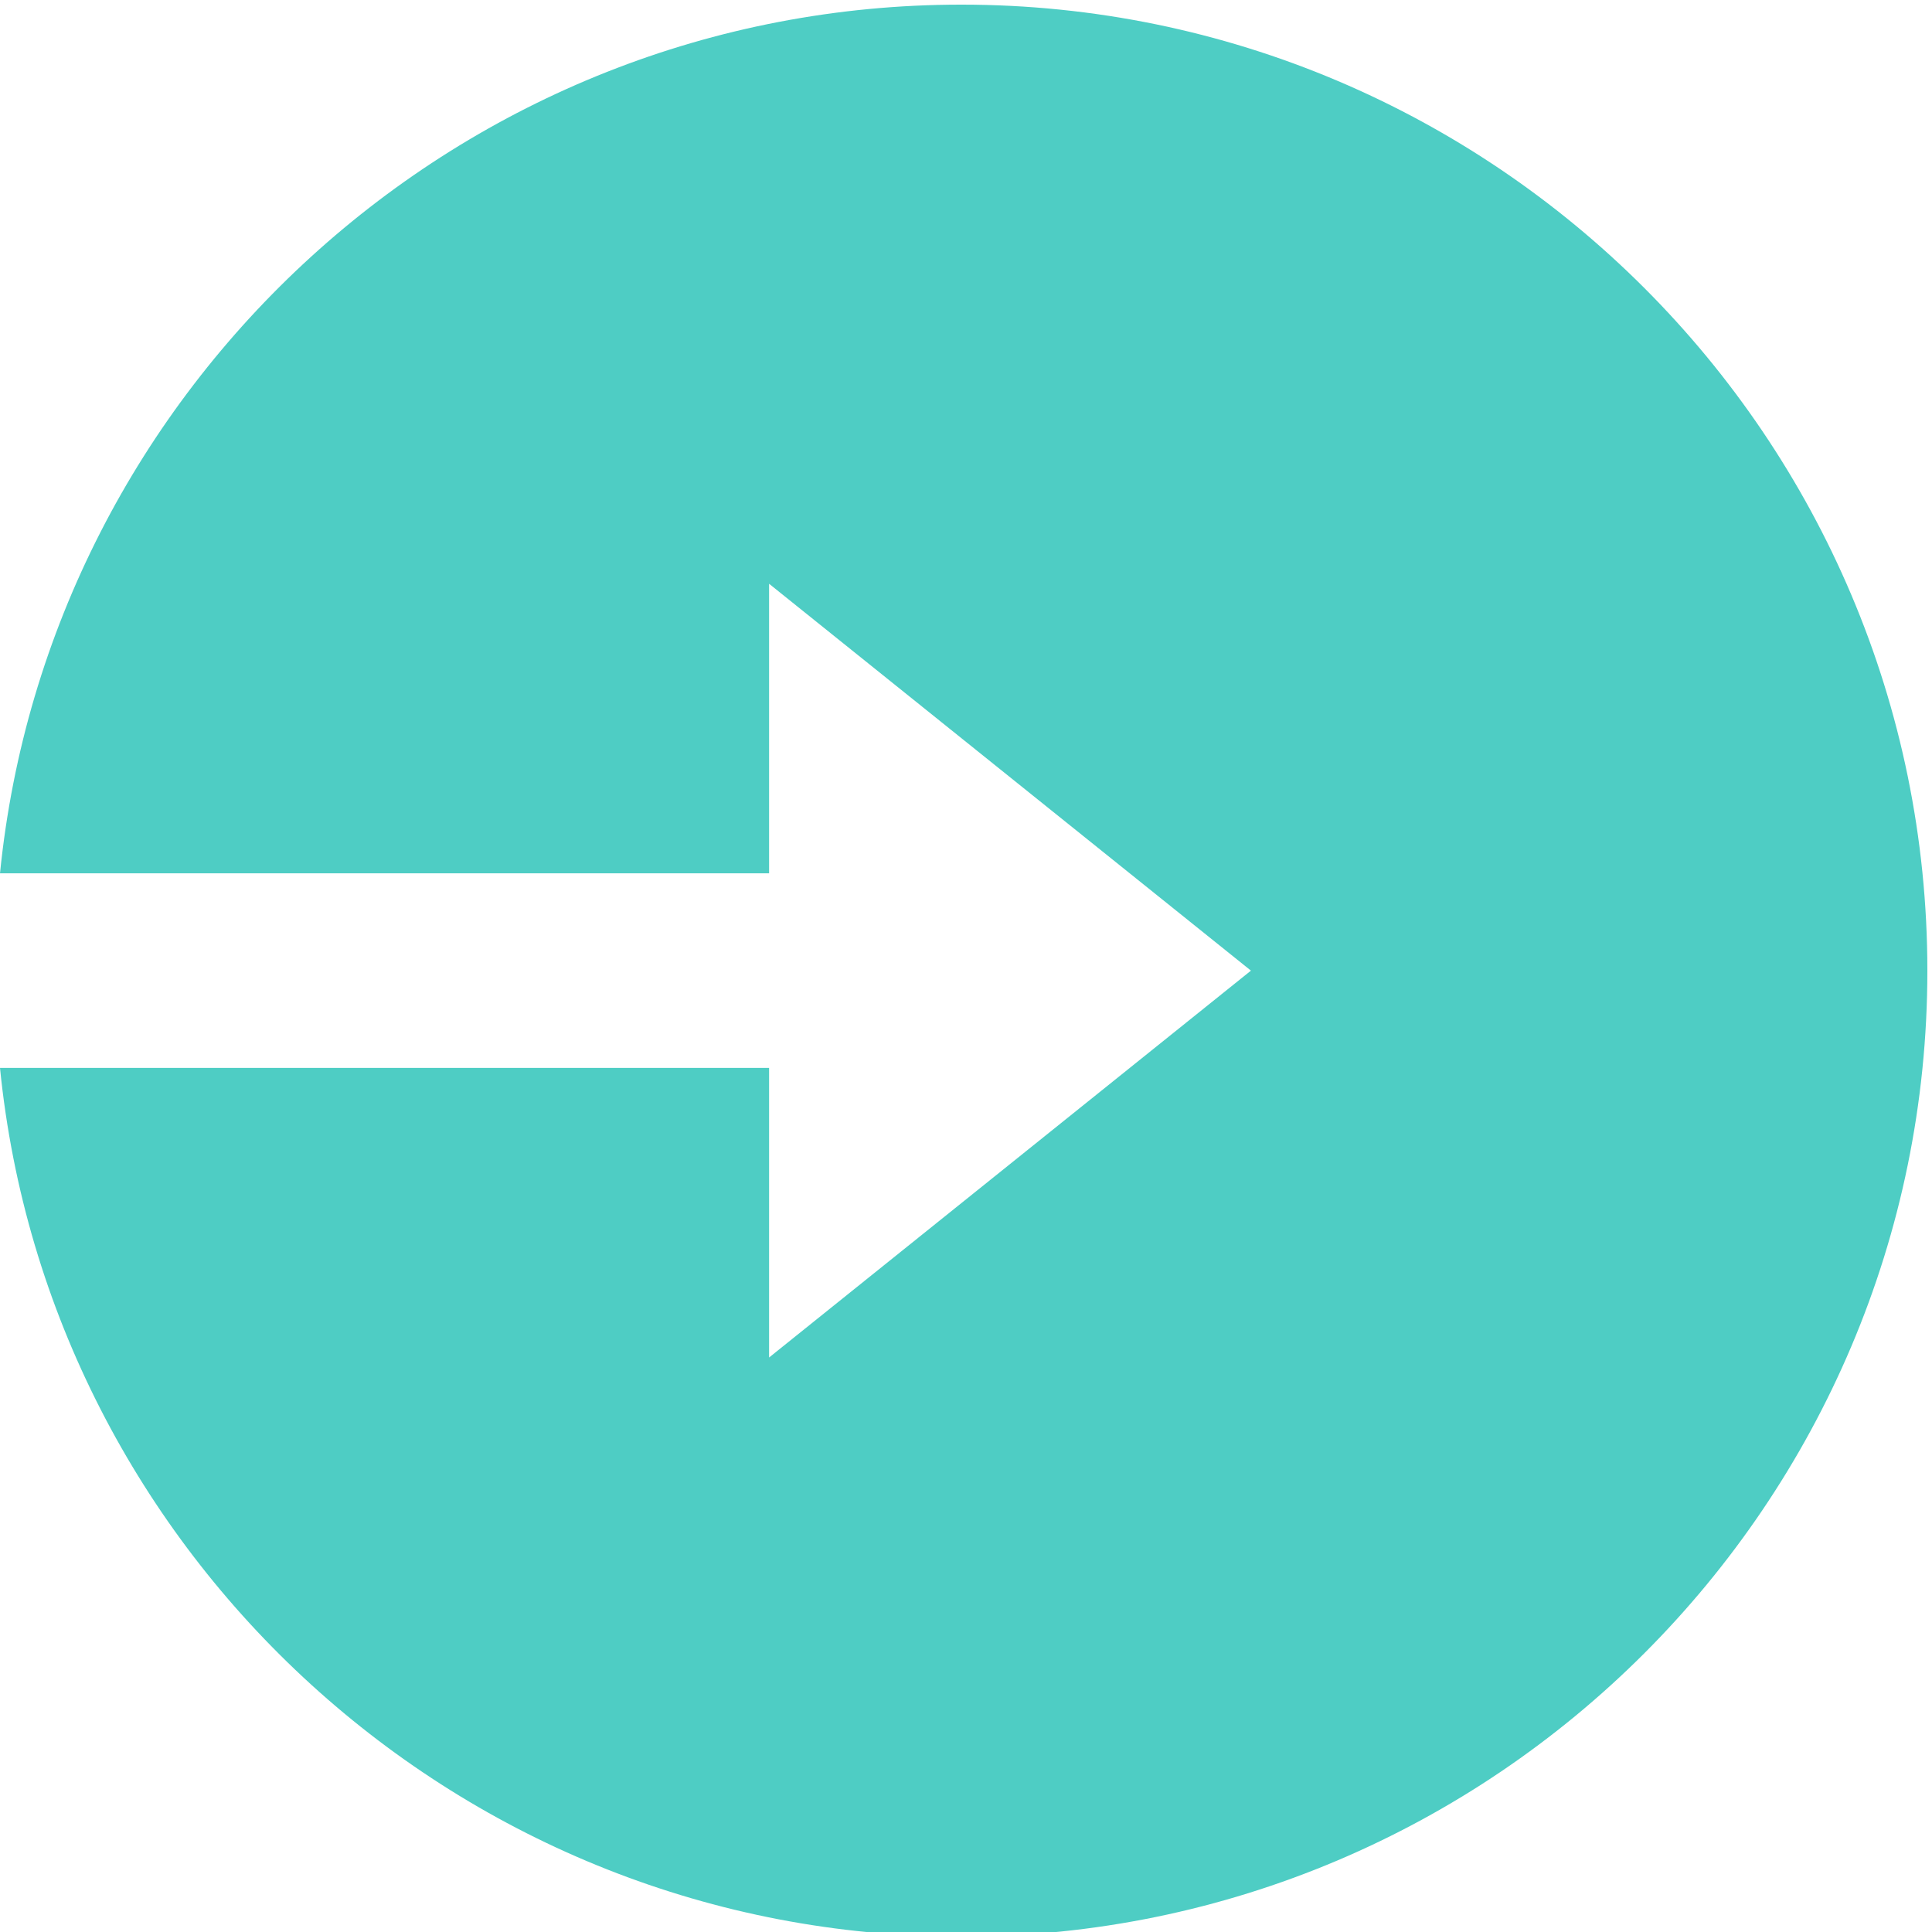
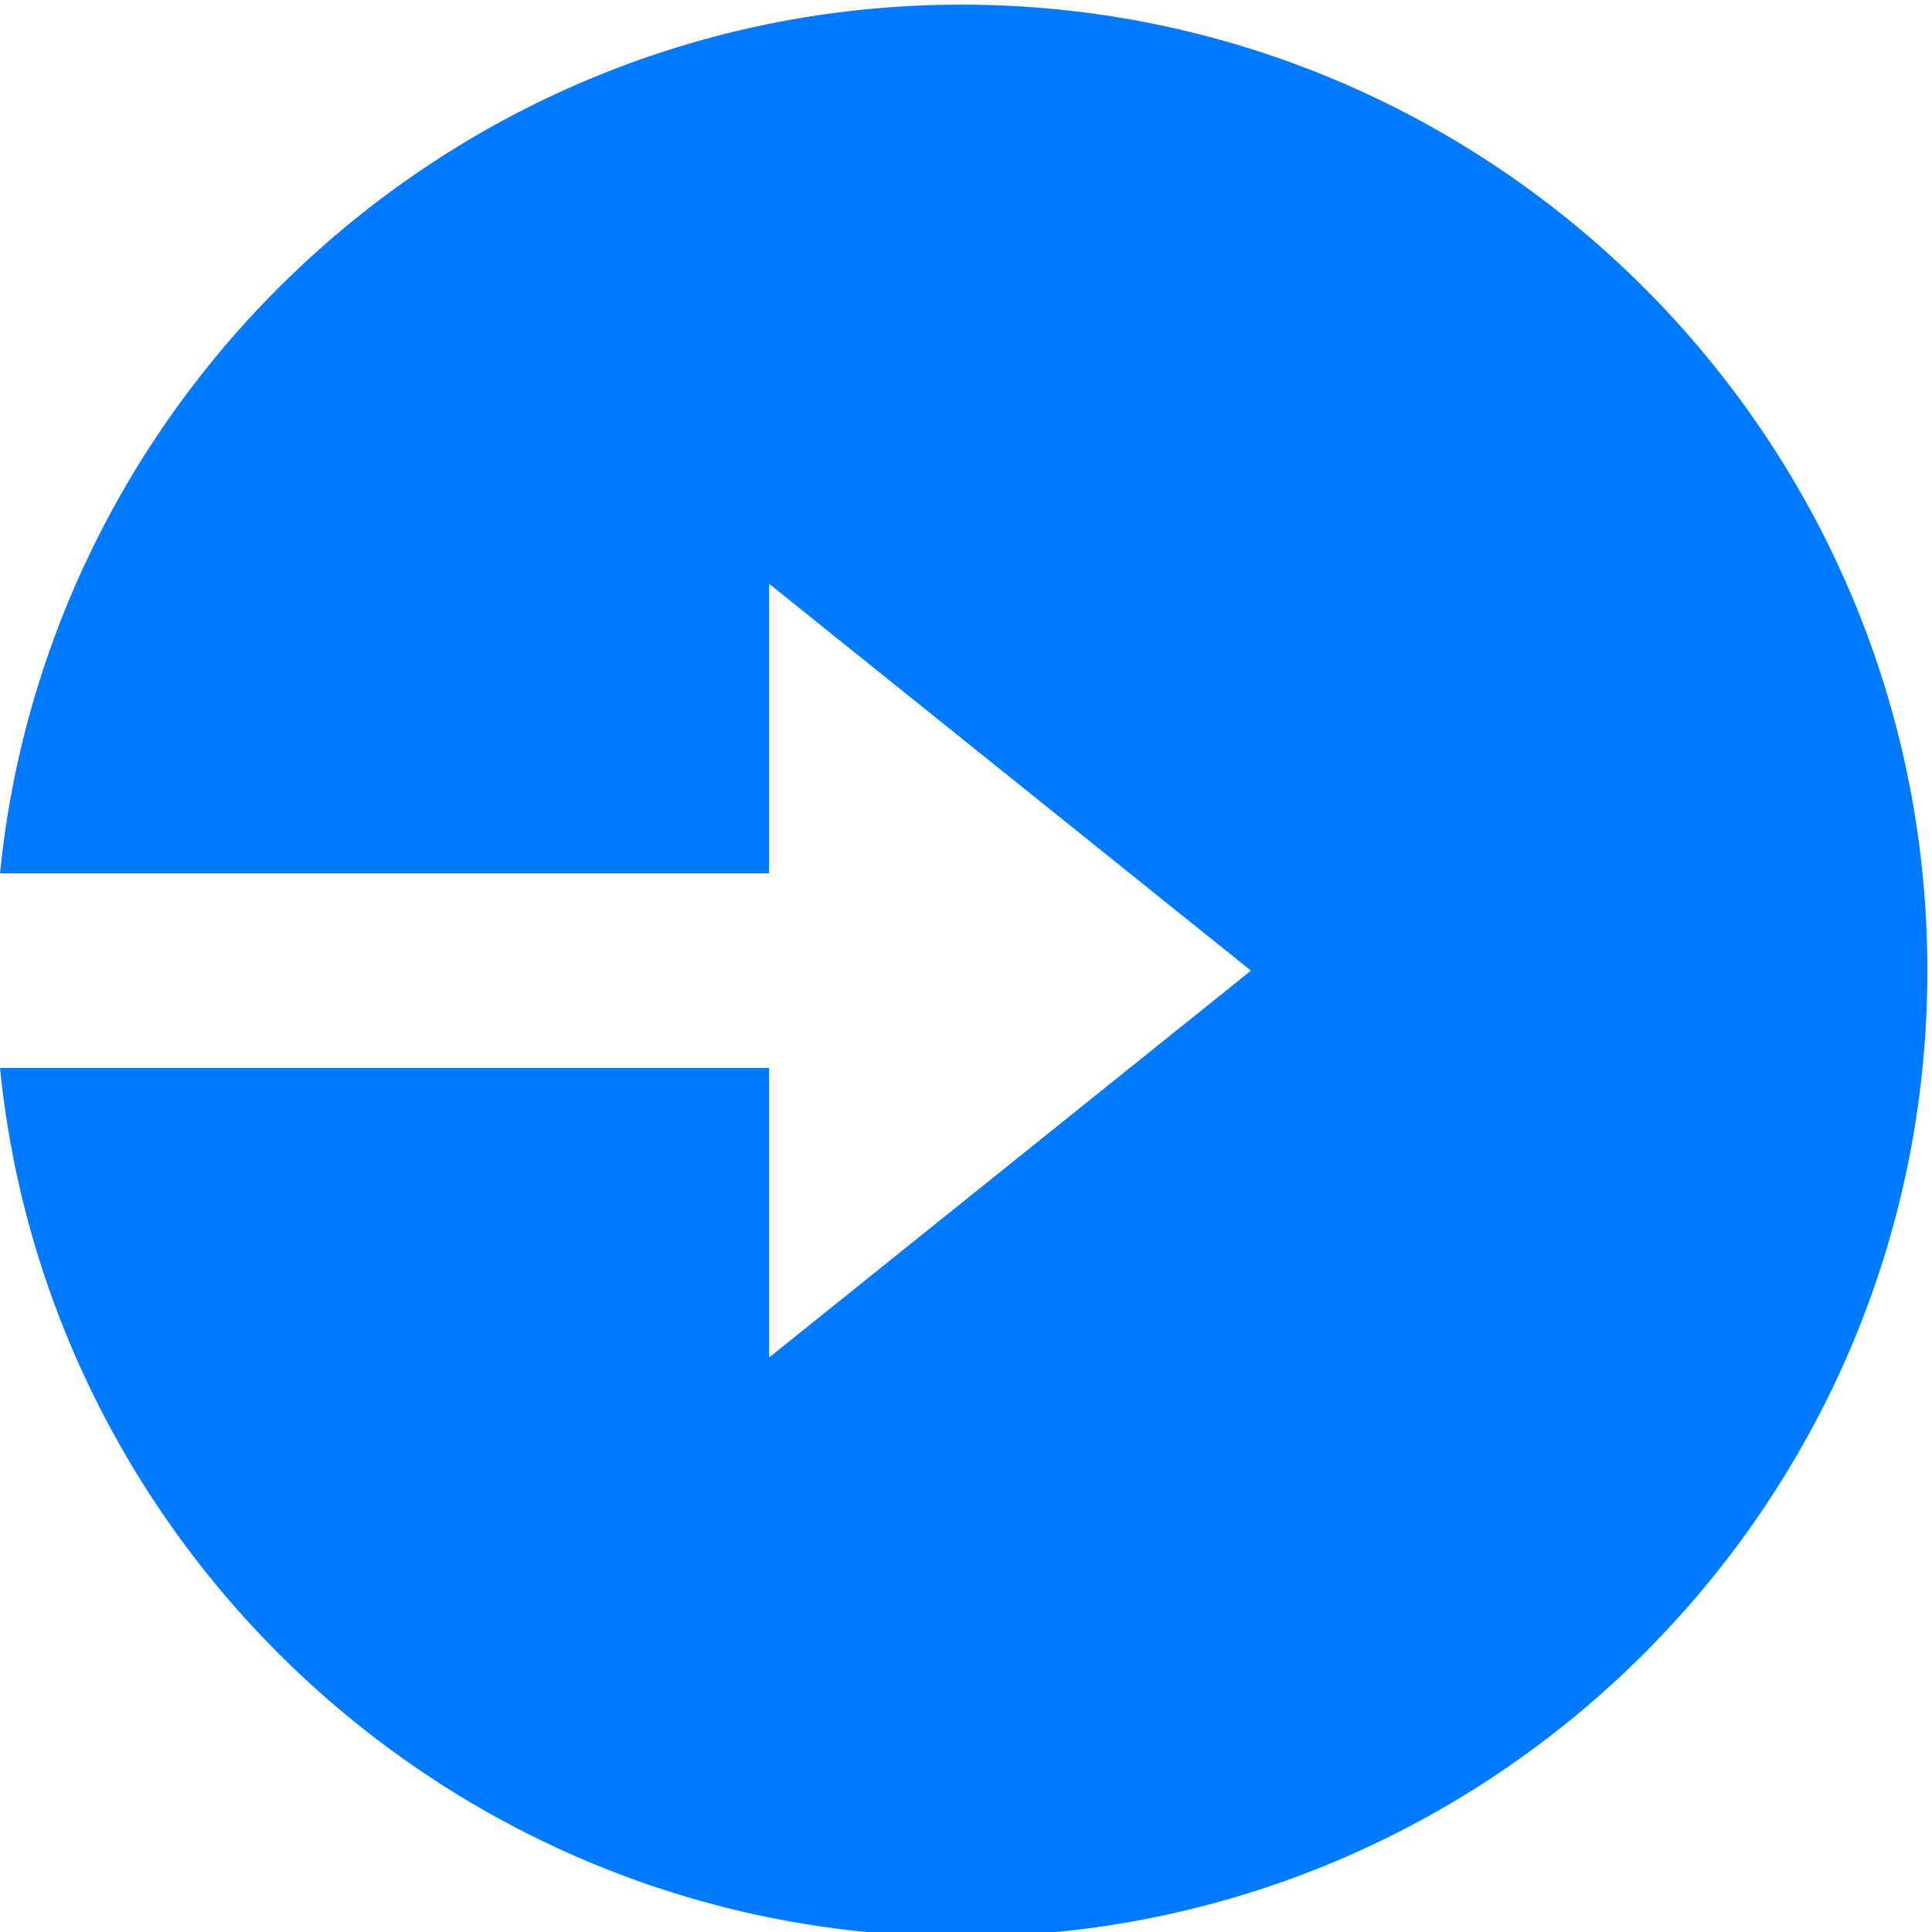
<svg xmlns="http://www.w3.org/2000/svg" viewBox="0 0 83.4 83.4" fill="none">
-   <path fill="#4ECDC4" d="M33.5 37.7H0c2.1-21 19.9-37.5 41.5-37.5 23 0 41.7 18.7 41.7 41.7s-18.7 41.7-41.7 41.7c-21.6 0-39.4-16.5-41.5-37.5h33.2v12.5l20.8-16.7-20.8-16.7v12.5Z" />
+   <path fill="#007bff" d="M33.5 37.7H0c2.1-21 19.9-37.5 41.5-37.5 23 0 41.7 18.7 41.7 41.7s-18.7 41.7-41.7 41.7c-21.6 0-39.4-16.5-41.5-37.5h33.2v12.5l20.8-16.7-20.8-16.7v12.5Z" />
</svg>
